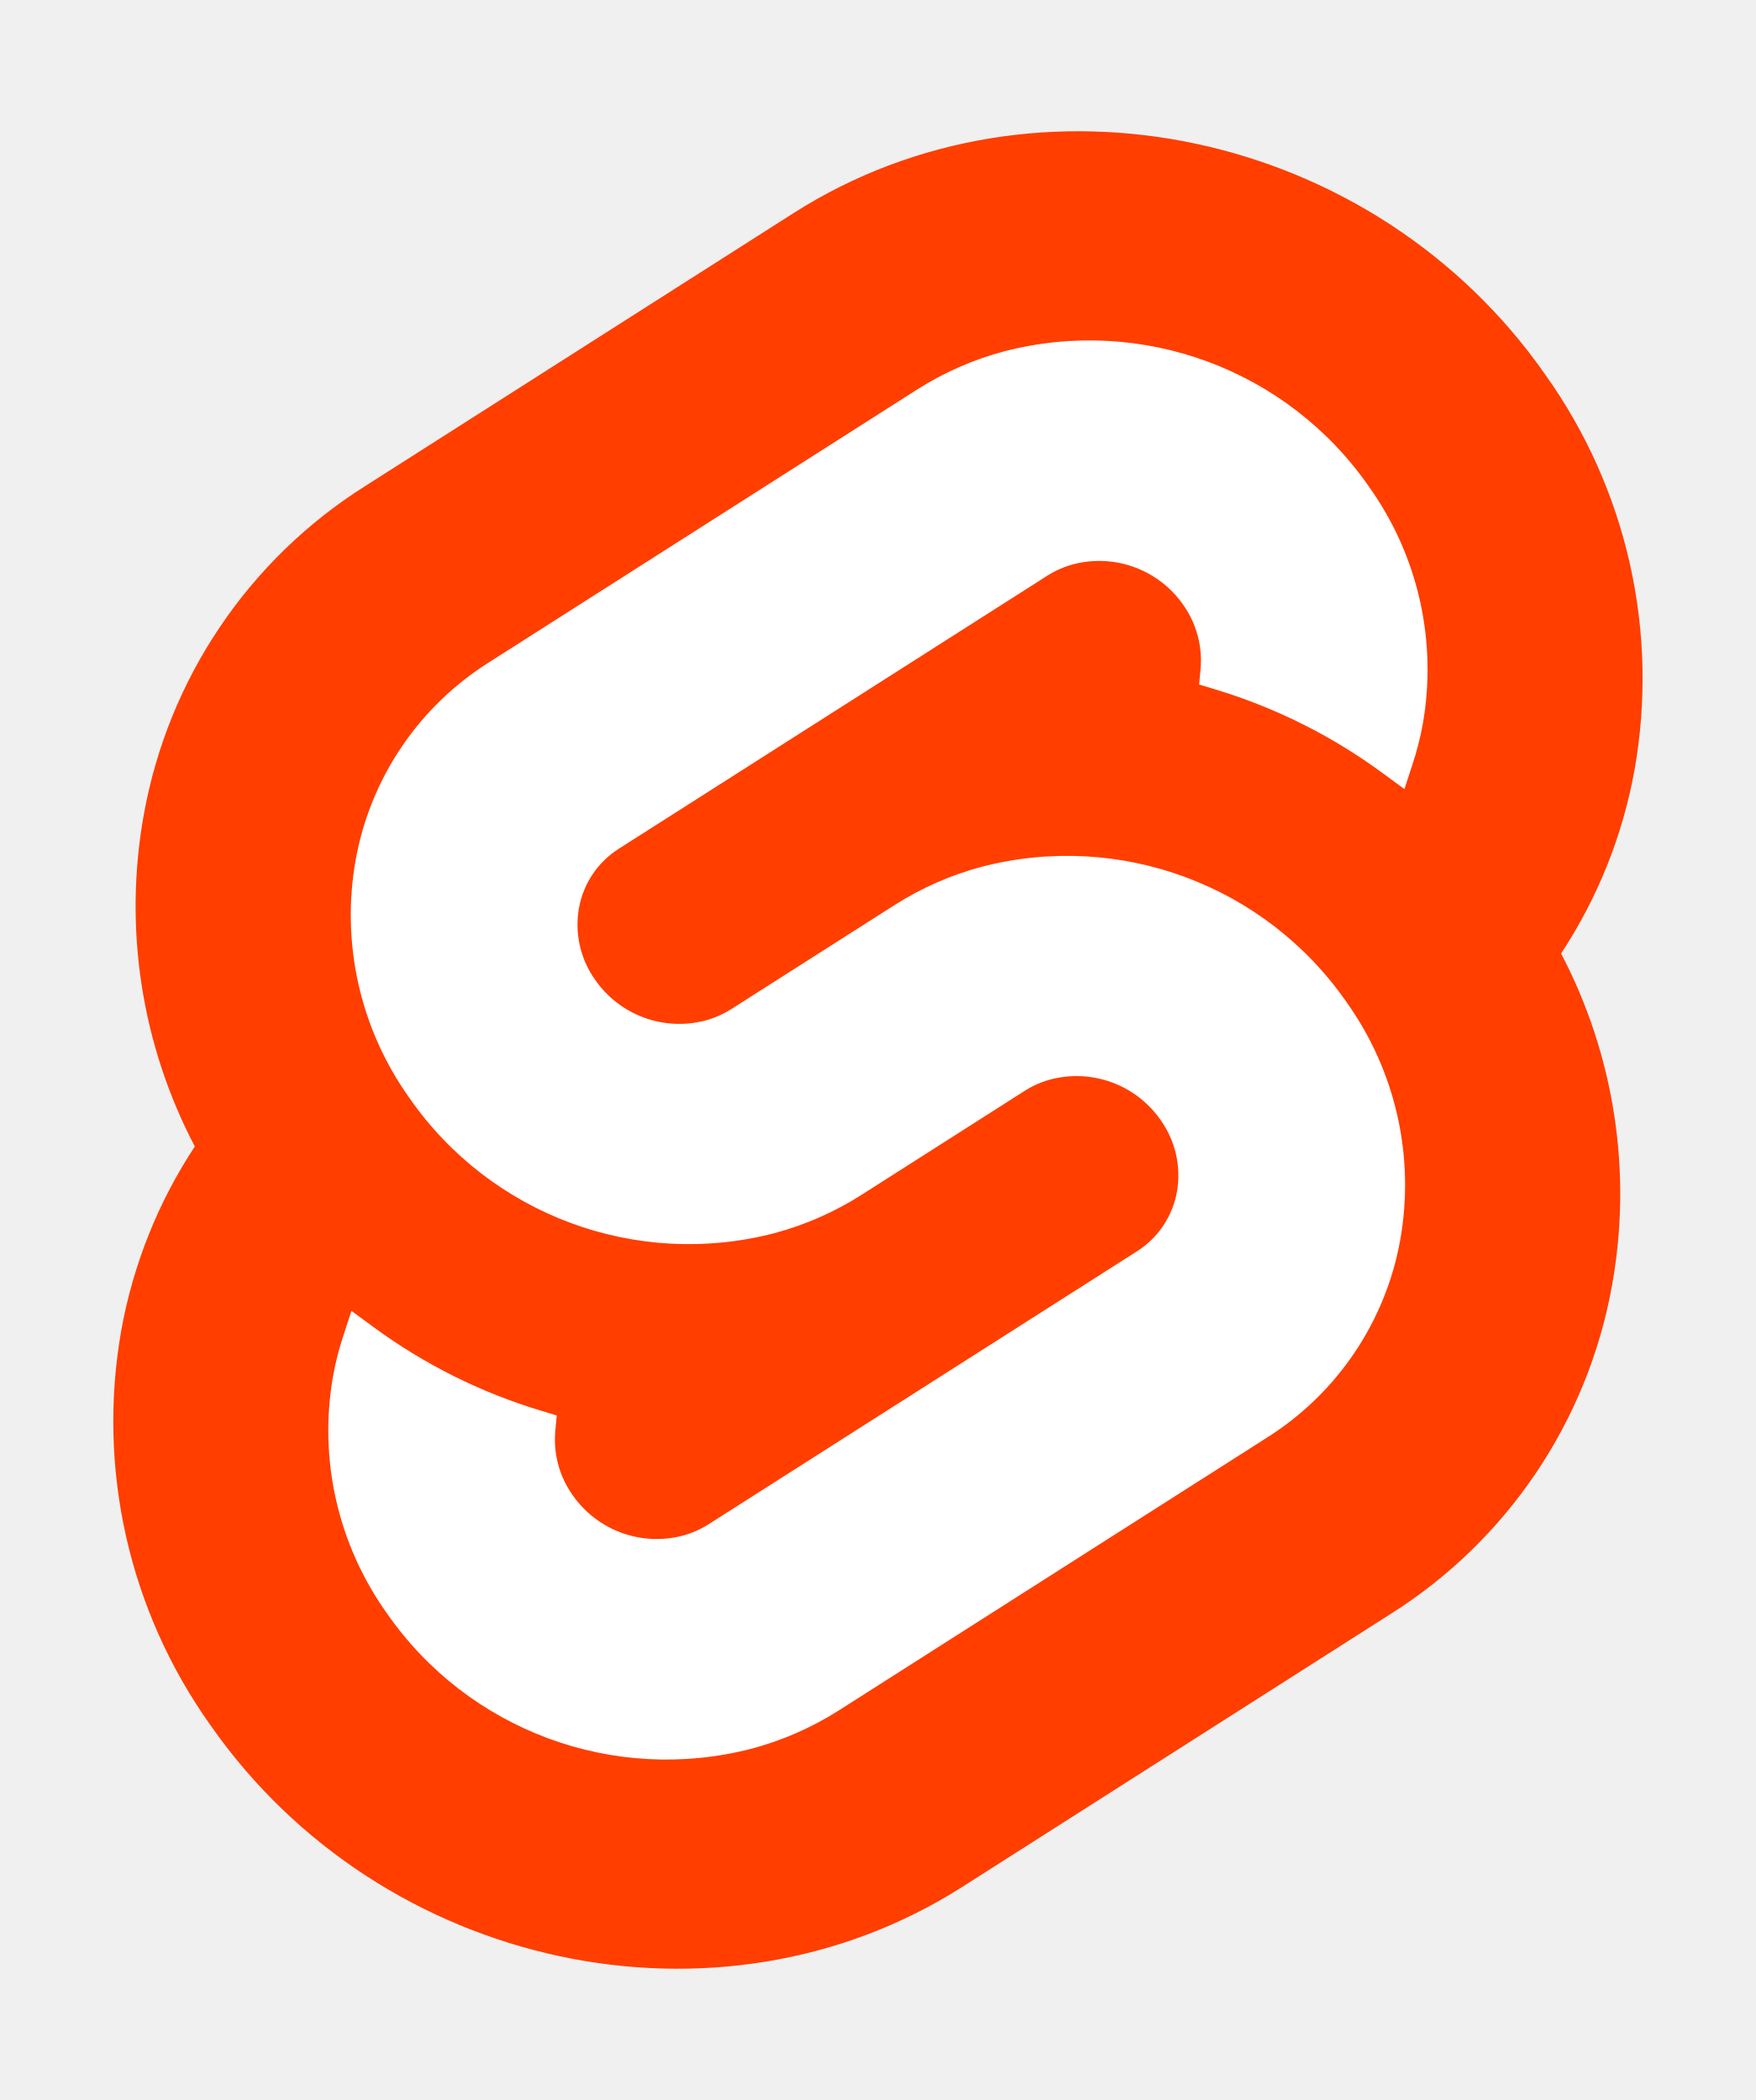
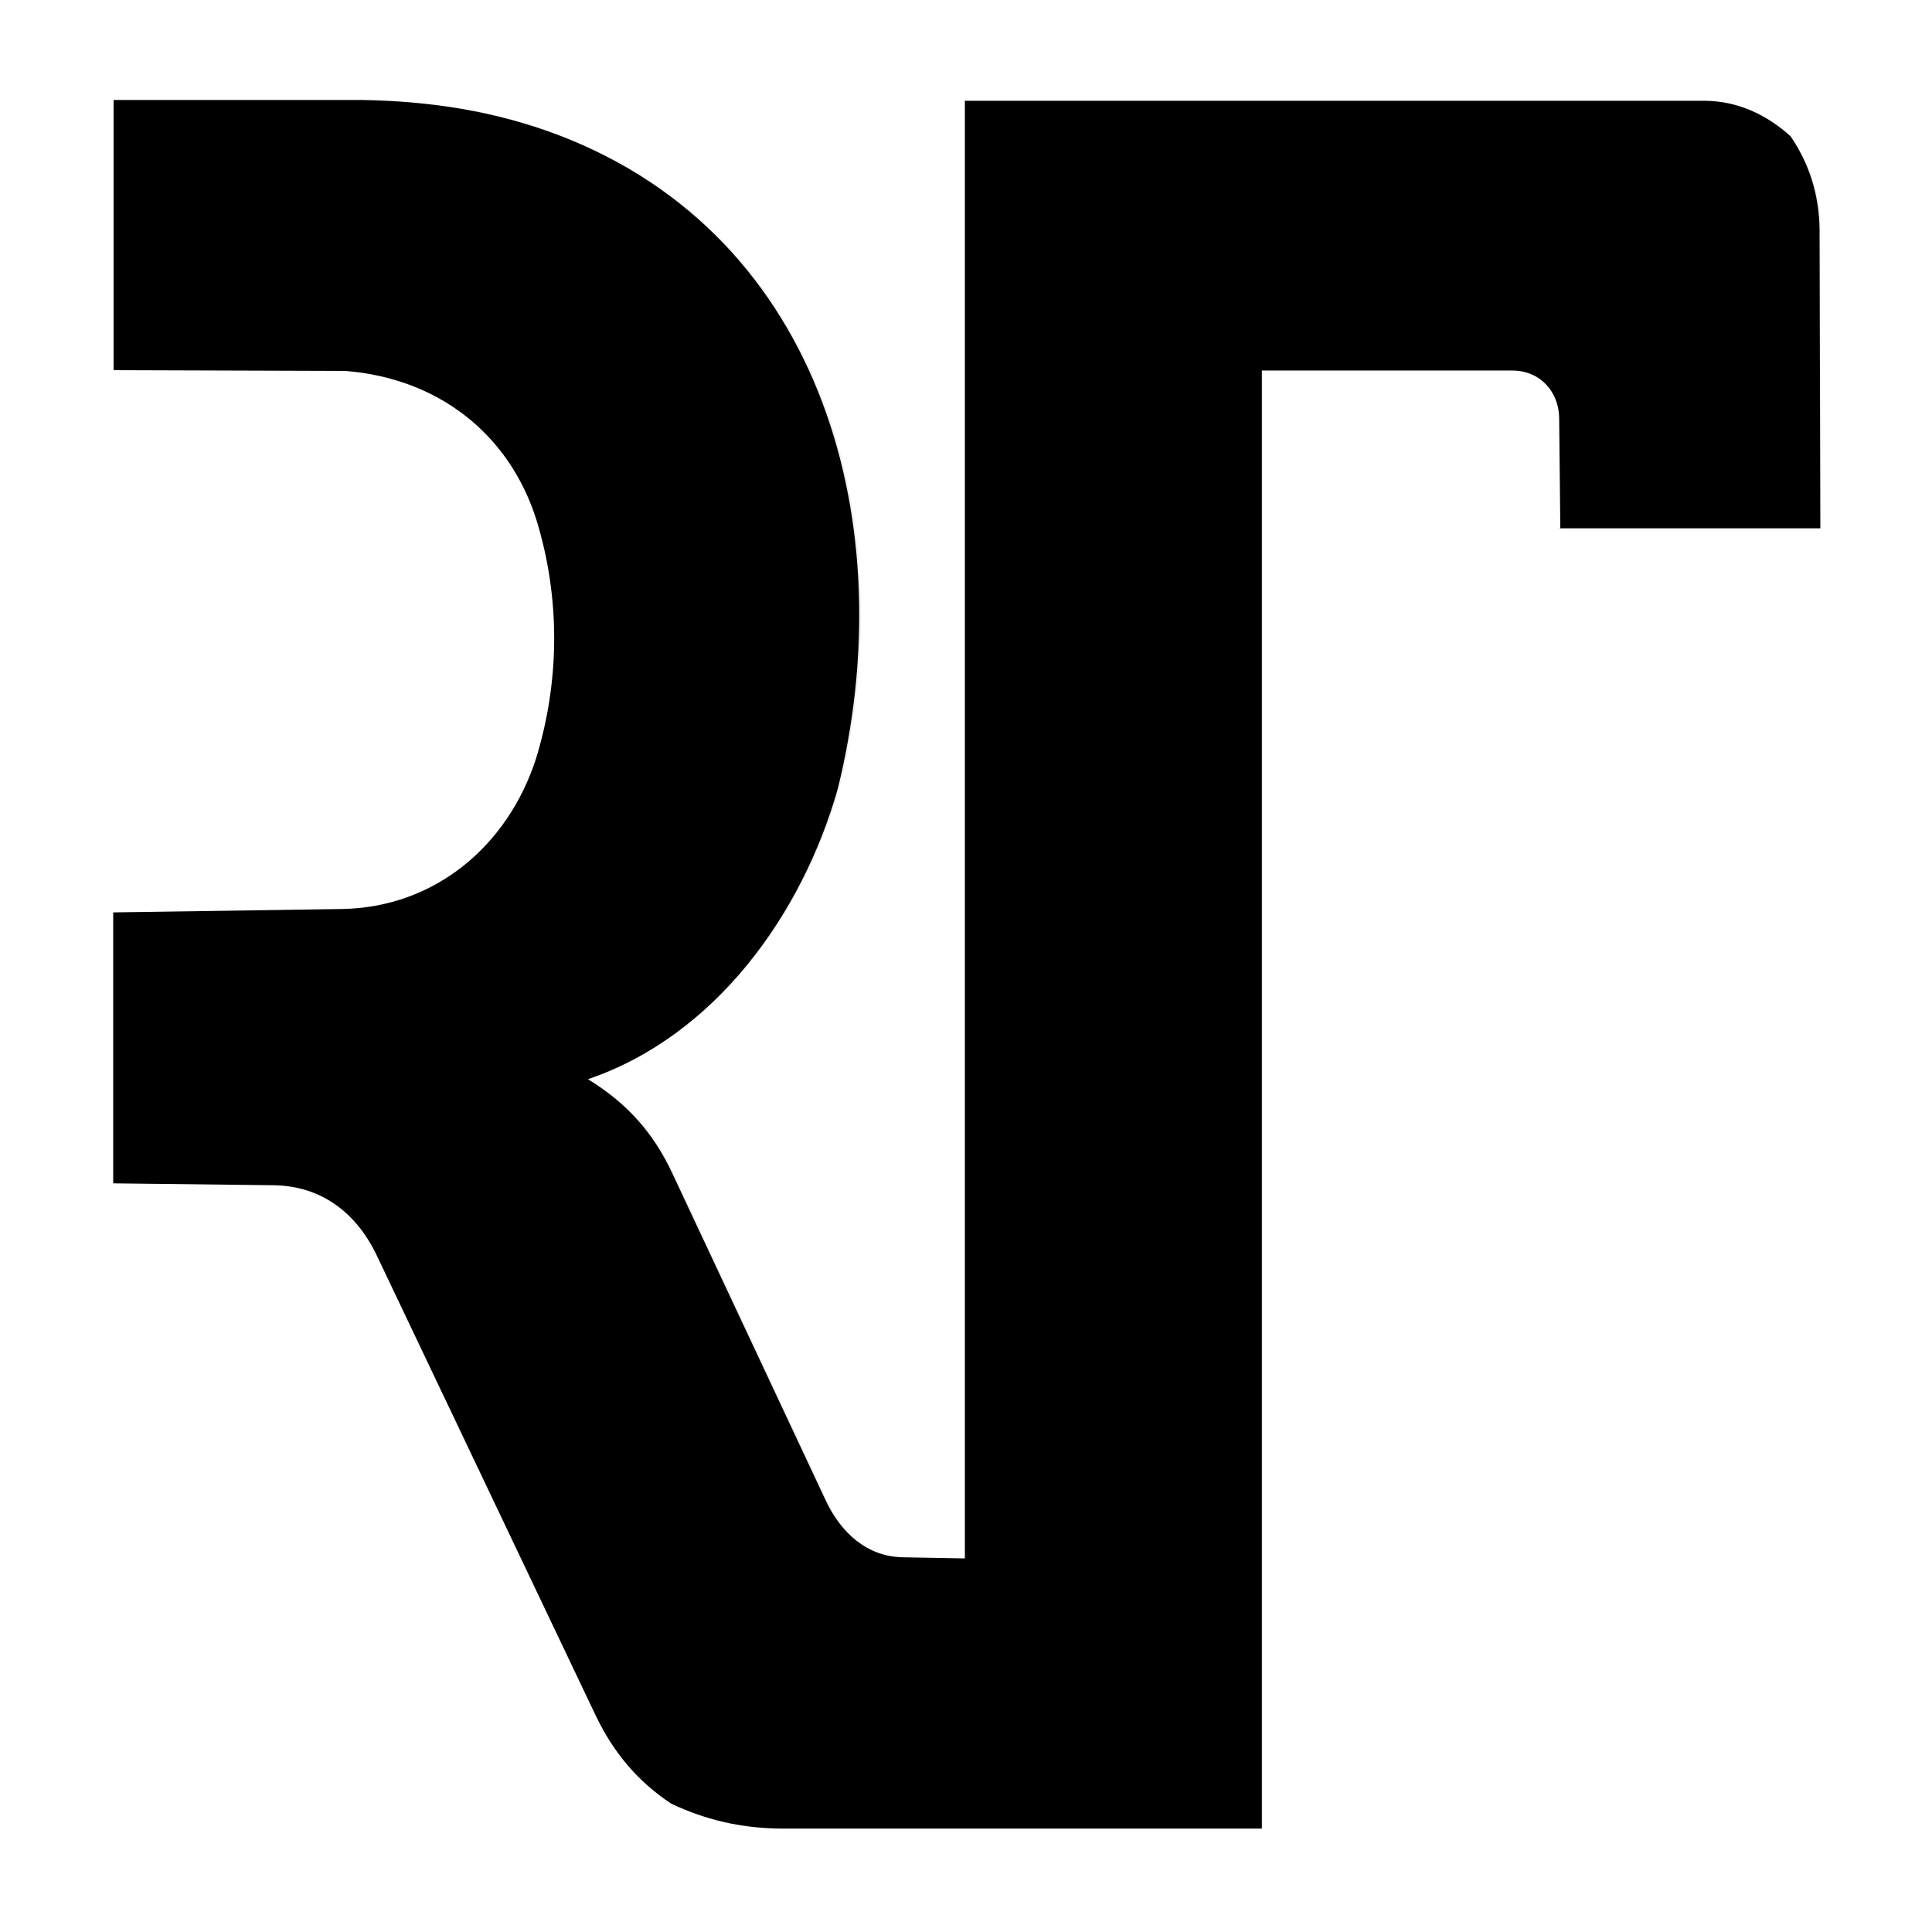
- <svg xmlns="http://www.w3.org/2000/svg" width="107" height="128" viewBox="0 0 107 128">
-   <path d="M94.157 22.819c-10.4-14.885-30.94-19.297-45.792-9.835L22.282 29.608A29.92 29.92 0 0 0 8.764 49.65a31.5 31.5 0 0 0 3.108 20.231 30 30 0 0 0-4.477 11.183 31.9 31.9 0 0 0 5.448 24.116c10.402 14.887 30.942 19.297 45.791 9.835l26.083-16.624A29.92 29.92 0 0 0 98.235 78.35a31.53 31.53 0 0 0-3.105-20.232 30 30 0 0 0 4.474-11.182 31.88 31.88 0 0 0-5.447-24.116" style="fill:#ff3e00" />
-   <path d="M45.817 106.582a20.72 20.72 0 0 1-22.237-8.243 19.17 19.17 0 0 1-3.277-14.503 18 18 0 0 1 .624-2.435l.49-1.498 1.337.981a33.6 33.6 0 0 0 10.203 5.098l.97.294-.09.968a5.85 5.85 0 0 0 1.052 3.878 6.24 6.24 0 0 0 6.695 2.485 5.8 5.8 0 0 0 1.603-.704L69.27 76.28a5.43 5.43 0 0 0 2.45-3.631 5.8 5.8 0 0 0-.987-4.371 6.24 6.24 0 0 0-6.698-2.487 5.7 5.7 0 0 0-1.6.704l-9.953 6.345a19 19 0 0 1-5.296 2.326 20.72 20.72 0 0 1-22.237-8.243 19.17 19.17 0 0 1-3.277-14.502 17.99 17.99 0 0 1 8.13-12.052l26.081-16.623a19 19 0 0 1 5.3-2.329 20.72 20.72 0 0 1 22.237 8.243 19.17 19.17 0 0 1 3.277 14.503 18 18 0 0 1-.624 2.435l-.49 1.498-1.337-.98a33.6 33.6 0 0 0-10.203-5.1l-.97-.294.09-.968a5.86 5.86 0 0 0-1.052-3.878 6.24 6.24 0 0 0-6.696-2.485 5.8 5.8 0 0 0-1.602.704L37.73 51.72a5.42 5.42 0 0 0-2.449 3.63 5.79 5.79 0 0 0 .986 4.372 6.24 6.24 0 0 0 6.698 2.486 5.8 5.8 0 0 0 1.602-.704l9.952-6.342a19 19 0 0 1 5.295-2.328 20.72 20.72 0 0 1 22.237 8.242 19.17 19.17 0 0 1 3.277 14.503 18 18 0 0 1-8.13 12.053l-26.081 16.622a19 19 0 0 1-5.3 2.328" style="fill:#fff" />
+ <svg xmlns="http://www.w3.org/2000/svg" viewBox="0 0 512 512">
+   <path d="M0 512V0h512v512zm413.5-371.9h69.2l-.2-79.2c0-9.1-2.7-17.4-7.7-24.7-6.1-5.6-13.8-9.4-23-9.4H256.1V413l-16.5-.3c-9.5-.2-16.4-6.4-20.3-14.9l-40.8-87c-4.9-10.4-11.8-18.3-22.3-24.8 33.7-11.5 56.8-43.8 66.2-76.9 17.2-69.1-3.3-146.3-74-173.3-16.9-6.4-33.9-9-52.1-9.3H30.4V98l61.4.2c24.3 1.9 43.3 16.4 50.7 39.6 6.3 20.6 6.2 42.6-.2 63.3-7.5 23-26.8 39.3-51.4 39.7l-60.6.9v71.8l42.6.5c12.5.1 21.6 7.2 27.1 18.3l58.2 122.3c4.7 9.8 11.1 17.5 20 23.3 9.1 4.2 18.5 6.4 29.1 6.4h127.4V98h66.4c7.4 0 12.3 5.7 12.4 12.9l.3 29.1Z" style="fill:#fff" />
+   <path d="m413.5 140.1-.3-29.1c0-7.1-5-12.8-12.4-12.8h-66.4v386.4H207c-10.6-.1-20-2.3-29.1-6.6-8.8-5.8-15.3-13.5-20-23.3L99.7 332.4c-5.4-11.1-14.6-18.1-27.1-18.3l-42.6-.5v-71.8l60.6-.9c24.6-.4 43.9-16.7 51.4-39.7 6.4-20.7 6.5-42.7.2-63.3-7.3-23.2-26.4-37.7-50.7-39.6l-61.4-.2V26.5h65.8c18.1.3 35.2 2.9 52.1 9.3 70.7 27 91.1 104.2 74 173.3-9.4 33.1-32.4 65.4-66.2 76.9 10.6 6.5 17.4 14.4 22.3 24.8l40.8 87c4 8.4 10.8 14.7 20.3 14.9l16.5.3V26.7h195.8c9.2 0 16.9 3.9 23 9.4 5 7.3 7.6 15.6 7.7 24.7l.2 79.2h-69.2Z" />
</svg>
